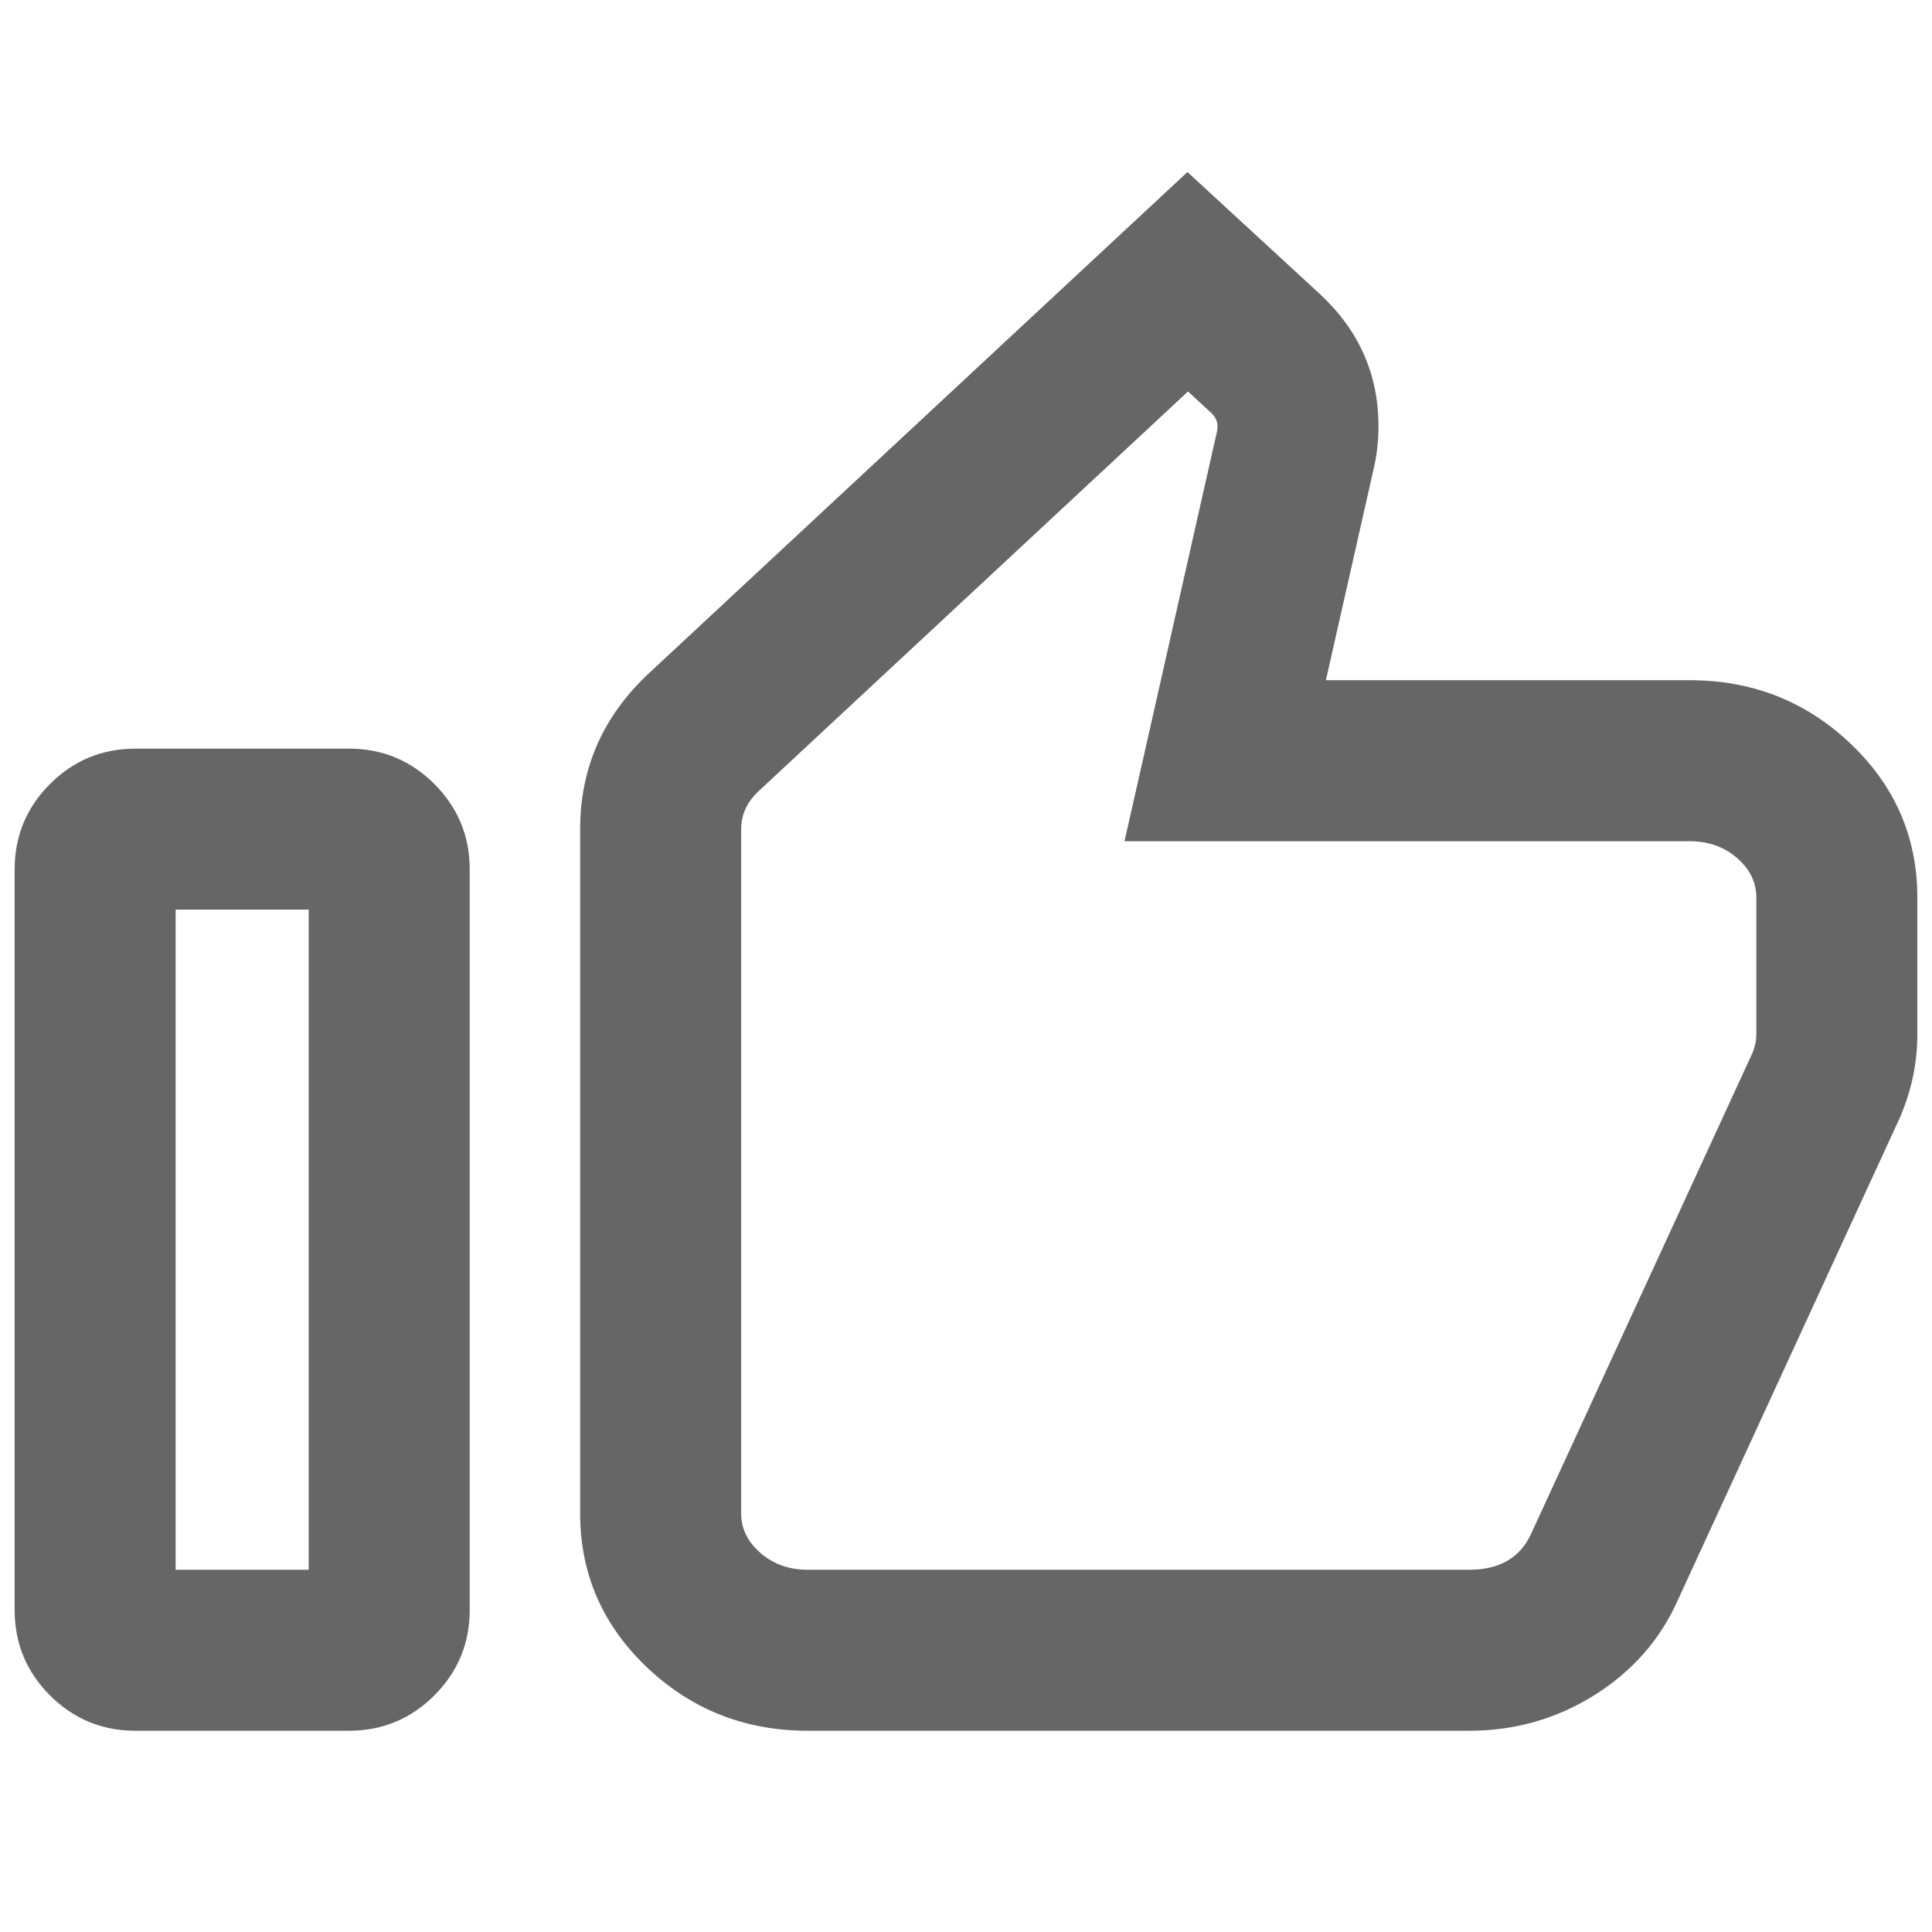
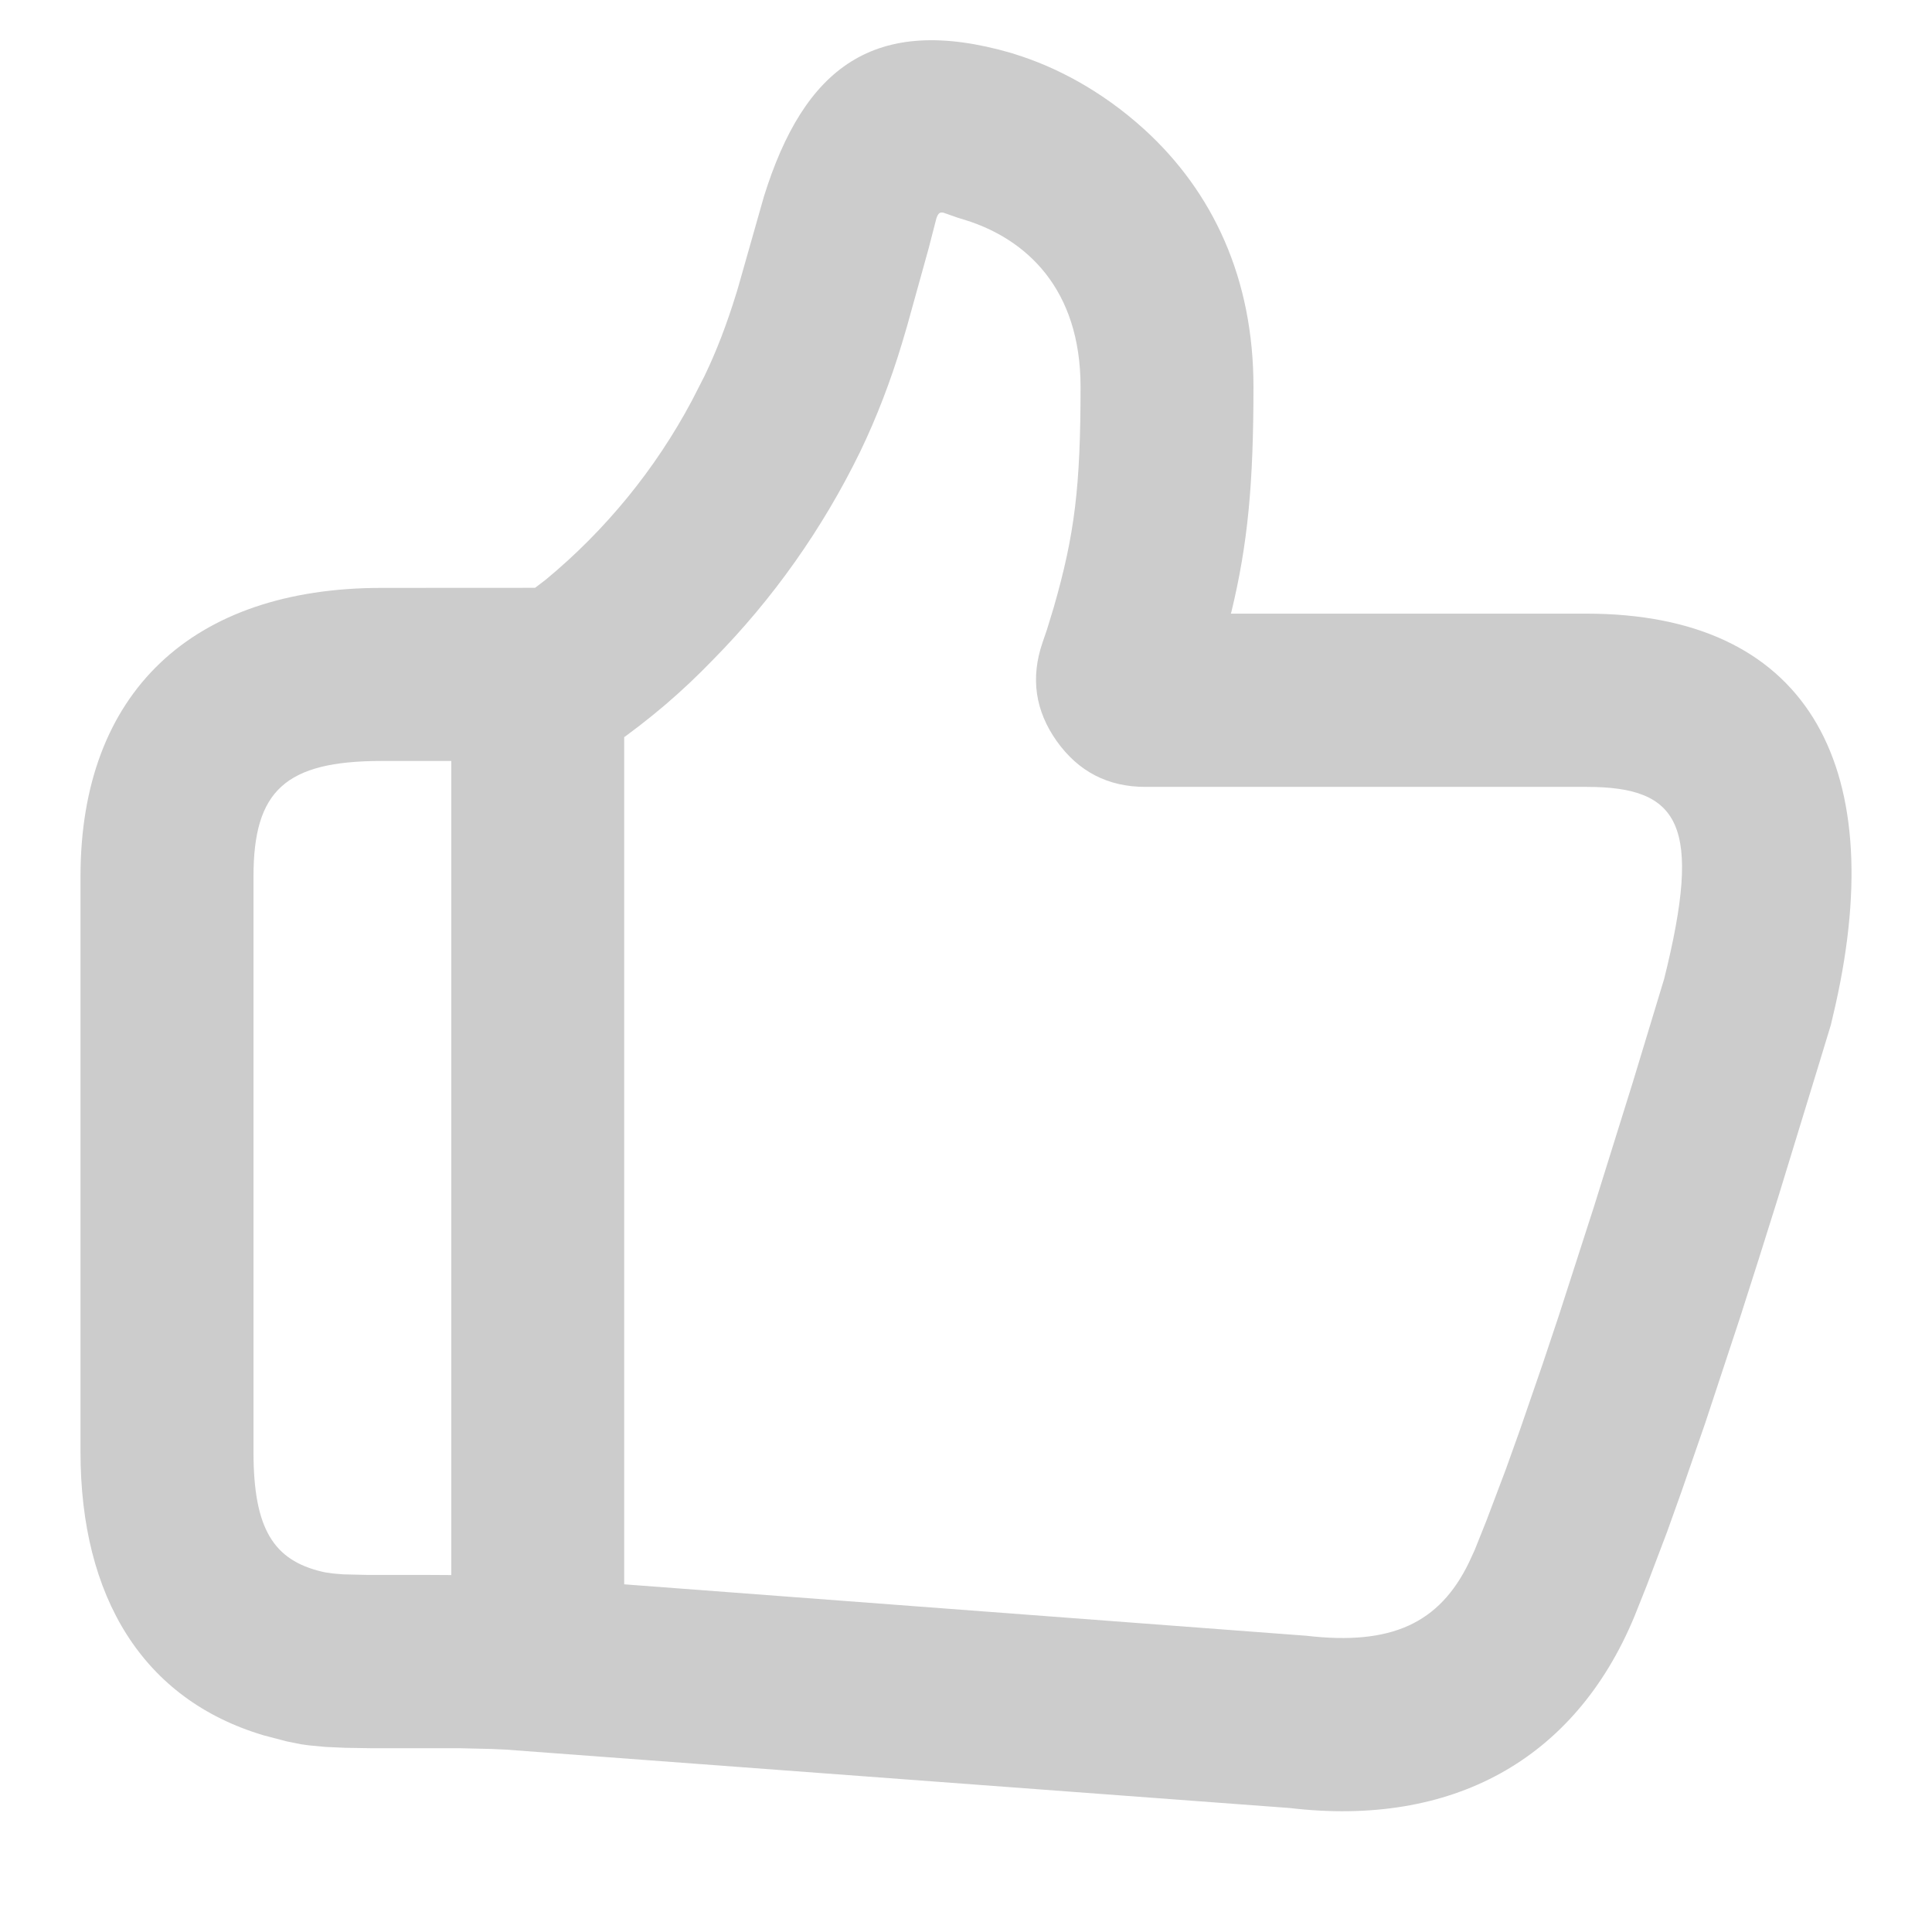
<svg xmlns="http://www.w3.org/2000/svg" width="24" height="24">
-   <path fill="#000" fill-opacity="0.6" transform="matrix(1 0 0 1 1.18188 3.5)" d="M22.636 7.65L22.636 9.35Q22.636 9.868 22.43 10.358L22.424 10.373L19.659 16.381Q19.331 17.114 18.624 17.558Q17.919 18 17.07 18L8.851 18Q7.701 18 6.878 17.234Q6.025 16.439 6.025 15.3L6.025 6.8Q6.025 5.659 6.882 4.861L12.891 -0.732L13.569 -1.363L15.219 0.157Q15.942 0.831 15.942 1.794L15.942 1.794Q15.942 2.045 15.893 2.276L15.289 4.95L19.81 4.95Q20.96 4.95 21.783 5.716Q22.636 6.511 22.636 7.65ZM19.81 6.95L12.787 6.95L13.063 5.73L13.937 1.855Q13.942 1.832 13.942 1.794L13.942 1.794Q13.942 1.702 13.863 1.628L13.576 1.363L8.245 6.325Q8.025 6.53 8.025 6.8L8.025 15.3Q8.025 15.569 8.241 15.77Q8.488 16 8.851 16L17.07 16Q17.638 16 17.842 15.545L20.592 9.571Q20.636 9.459 20.636 9.35L20.636 7.65Q20.636 7.381 20.42 7.18Q20.173 6.95 19.81 6.95ZM-1 16.5L-1 7.3Q-1 6.679 -0.561 6.239Q-0.121 5.8 0.5 5.8L3.153 5.8Q3.774 5.8 4.214 6.239Q4.653 6.679 4.653 7.3L4.653 16.5Q4.653 17.121 4.214 17.561Q3.774 18 3.153 18L0.5 18Q-0.121 18 -0.561 17.561Q-1 17.121 -1 16.5ZM2.653 16L2.653 7.8L1 7.8L1 16L2.653 16Z" />
+   <path fill="#000" fill-opacity="0.2" transform="matrix(1 0 0 1 1 0.5)" d="M8.49 1.94C8.988 0.345 9.854 -0.336 11.561 0.158L11.604 0.172C12.104 0.326 12.678 0.619 13.217 1.109C14.066 1.884 14.571 2.957 14.571 4.306C14.571 5.511 14.501 6.255 14.297 7.1L14.29 7.123L18.708 7.123C21.408 7.123 22.481 8.948 21.802 11.981L21.744 12.23L21.606 12.684L21.088 14.376L20.845 15.149L20.614 15.872L20.184 17.174L19.891 18.021L19.71 18.527L19.458 19.192L19.305 19.576C18.562 21.372 17.028 22.197 15.023 21.96L5.279 21.234C5.248 21.233 5.217 21.231 5.186 21.23C5.155 21.228 5.124 21.227 5.093 21.226L4.706 21.217L3.61 21.217L3.295 21.212L3.044 21.201L2.834 21.181L2.741 21.168L2.561 21.132L2.272 21.056C0.778 20.611 0 19.343 0 17.536L0 10.388C0 8.105 1.383 6.803 3.74 6.803L5.647 6.802L5.778 6.702C6.151 6.394 6.49 6.052 6.796 5.678C7.102 5.303 7.369 4.902 7.596 4.475L7.75 4.174C7.903 3.857 8.029 3.526 8.148 3.14L8.168 3.074L8.49 1.94ZM10.722 2.143C10.675 2.132 10.655 2.147 10.632 2.213L10.535 2.589L10.266 3.558L10.202 3.774C10.133 4.003 10.055 4.23 9.969 4.454C9.883 4.678 9.788 4.898 9.684 5.114C9.451 5.591 9.182 6.046 8.875 6.48C8.569 6.913 8.229 7.319 7.856 7.697C7.667 7.893 7.469 8.08 7.262 8.257C7.054 8.434 6.839 8.6 6.616 8.756L6.754 8.657L6.754 19.181L15.229 19.82C16.284 19.943 16.881 19.666 17.248 18.91L17.32 18.753L17.465 18.39L17.705 17.755L17.879 17.269L18.161 16.451L18.364 15.844L18.801 14.489L19.284 12.942L19.673 11.659C20.151 9.742 19.87 9.275 18.708 9.275L13.228 9.275C12.764 9.275 12.398 9.086 12.128 8.708C11.859 8.329 11.8 7.921 11.951 7.481L12.006 7.32L12.09 7.045C12.349 6.143 12.423 5.554 12.423 4.306C12.423 3.085 11.746 2.467 10.987 2.232L10.893 2.203L10.722 2.143ZM4.606 8.953L3.741 8.953C2.542 8.953 2.149 9.324 2.149 10.388L2.149 17.536C2.149 18.494 2.399 18.881 3 19.024L3.037 19.032L3.132 19.046L3.261 19.057L3.552 19.064L4.271 19.064L4.606 19.066L4.606 8.954L4.606 8.953Z" />
</svg>
